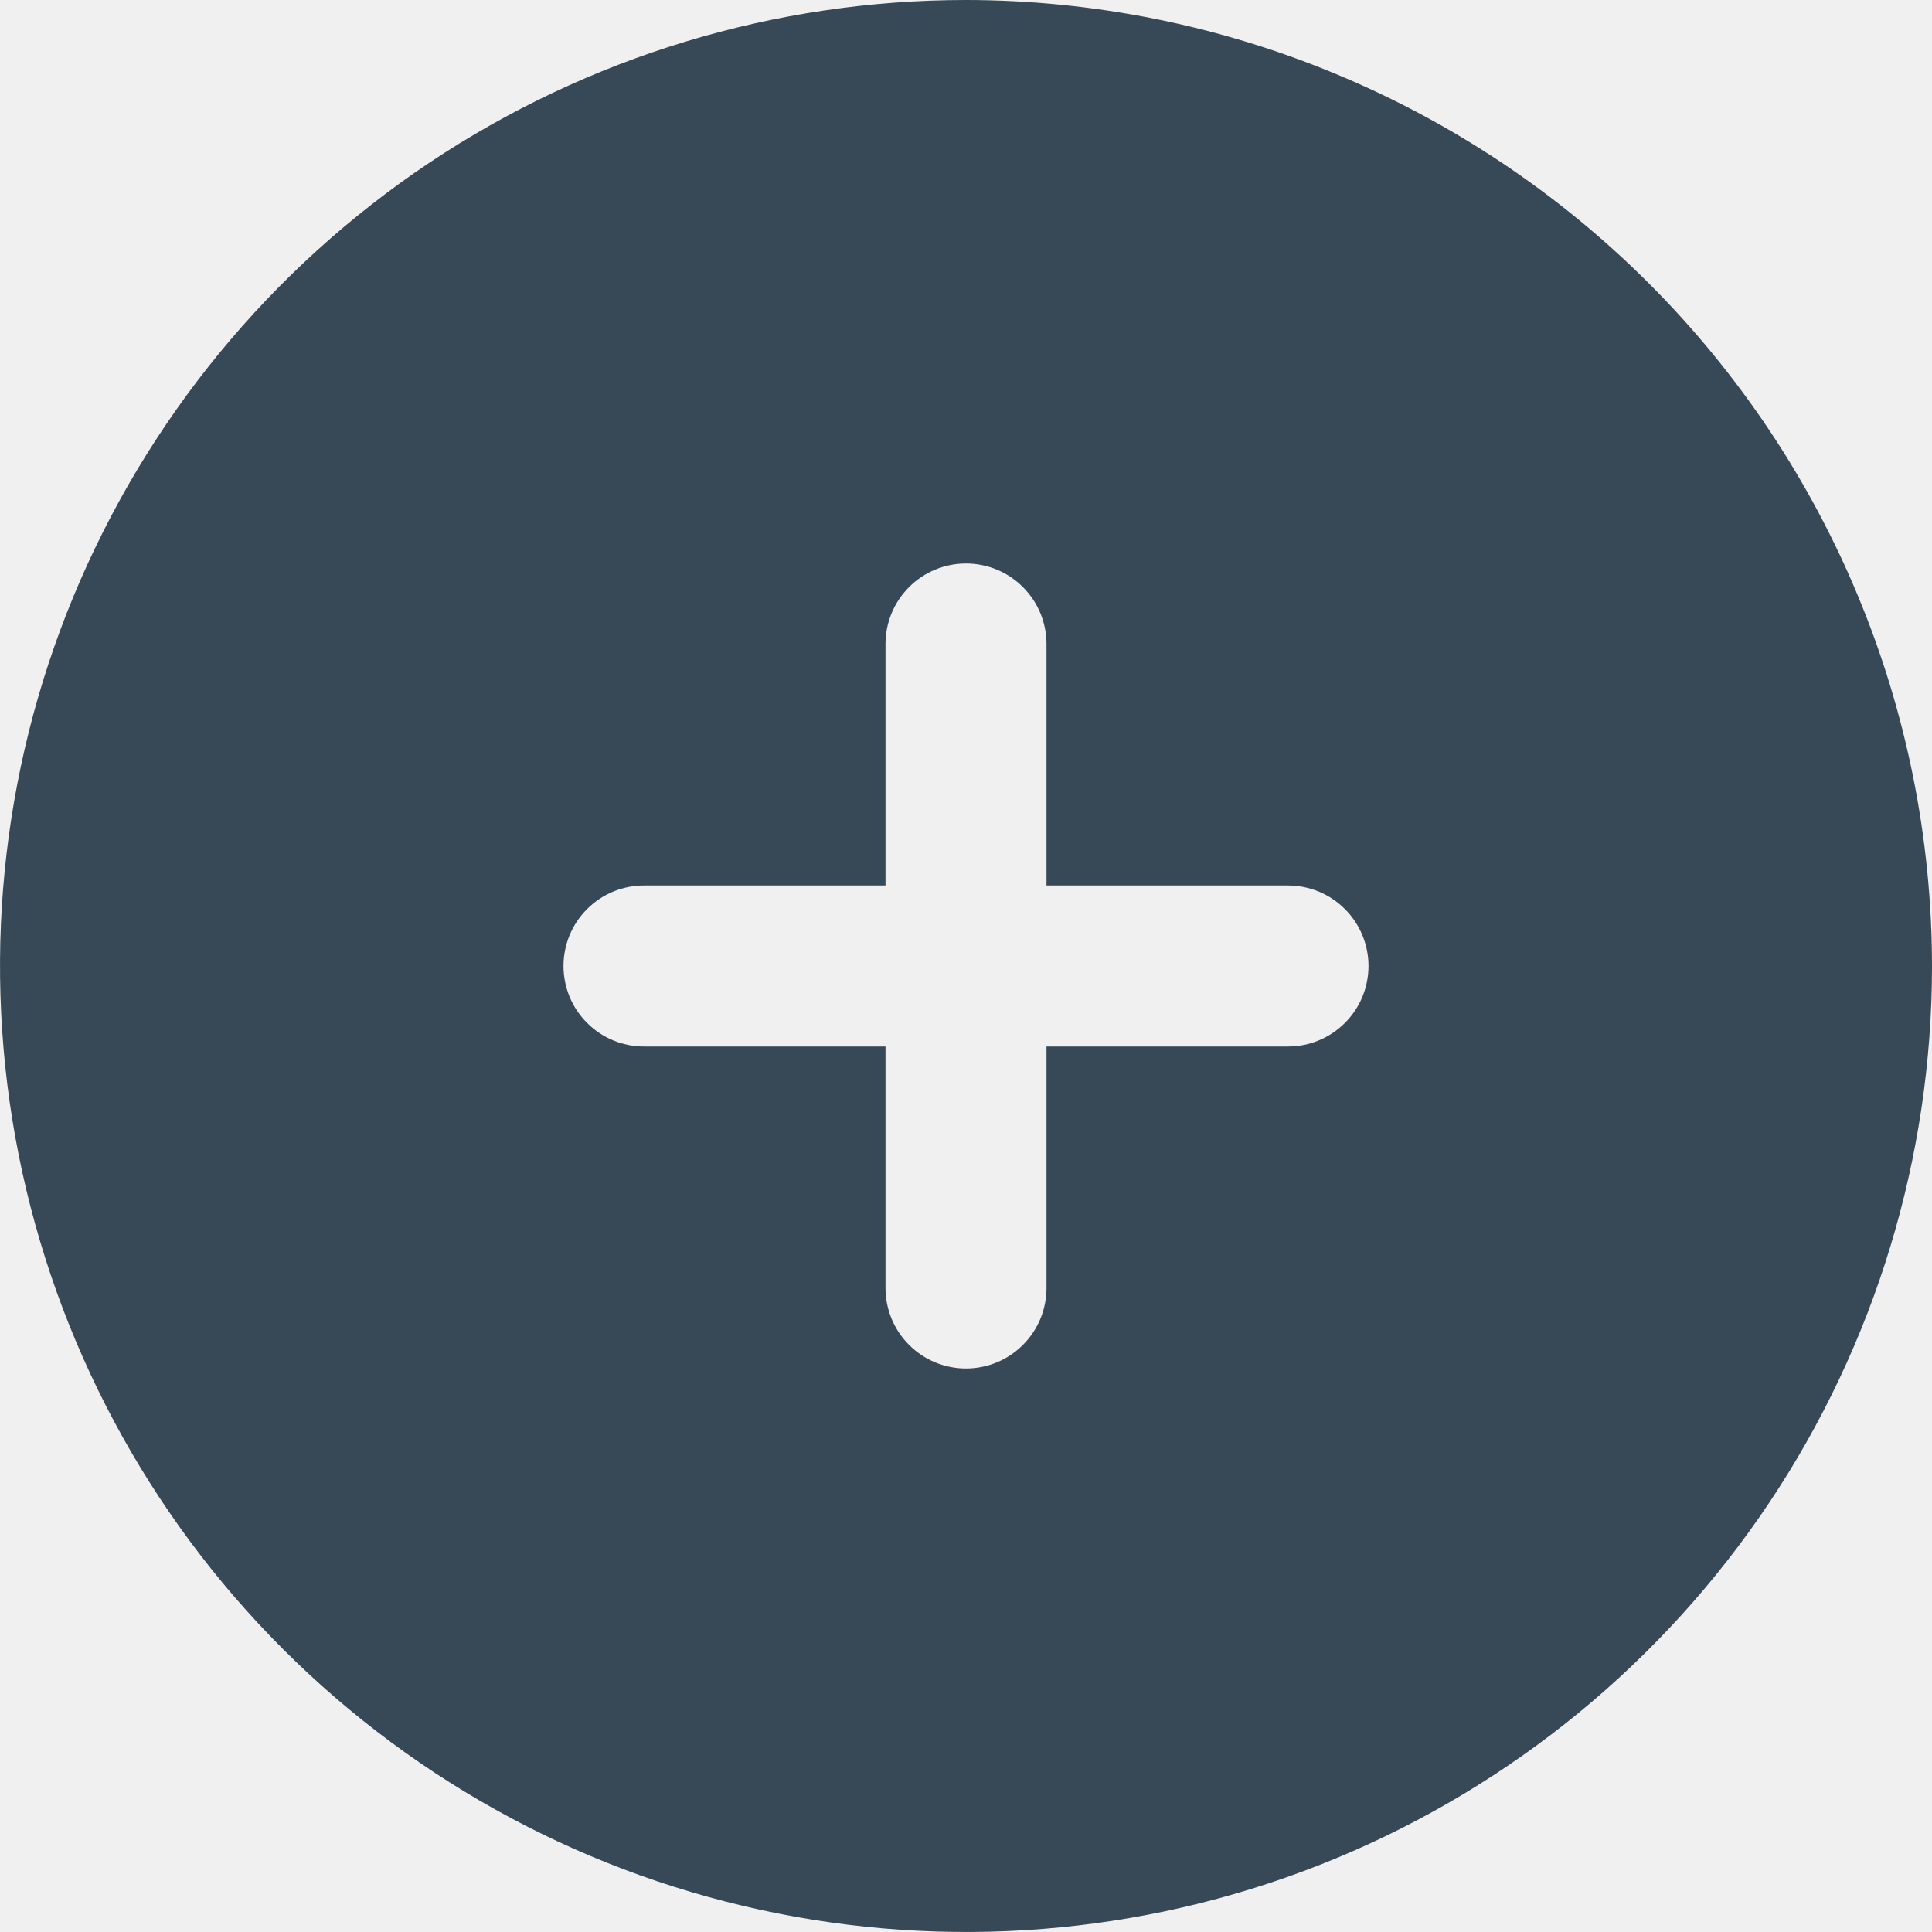
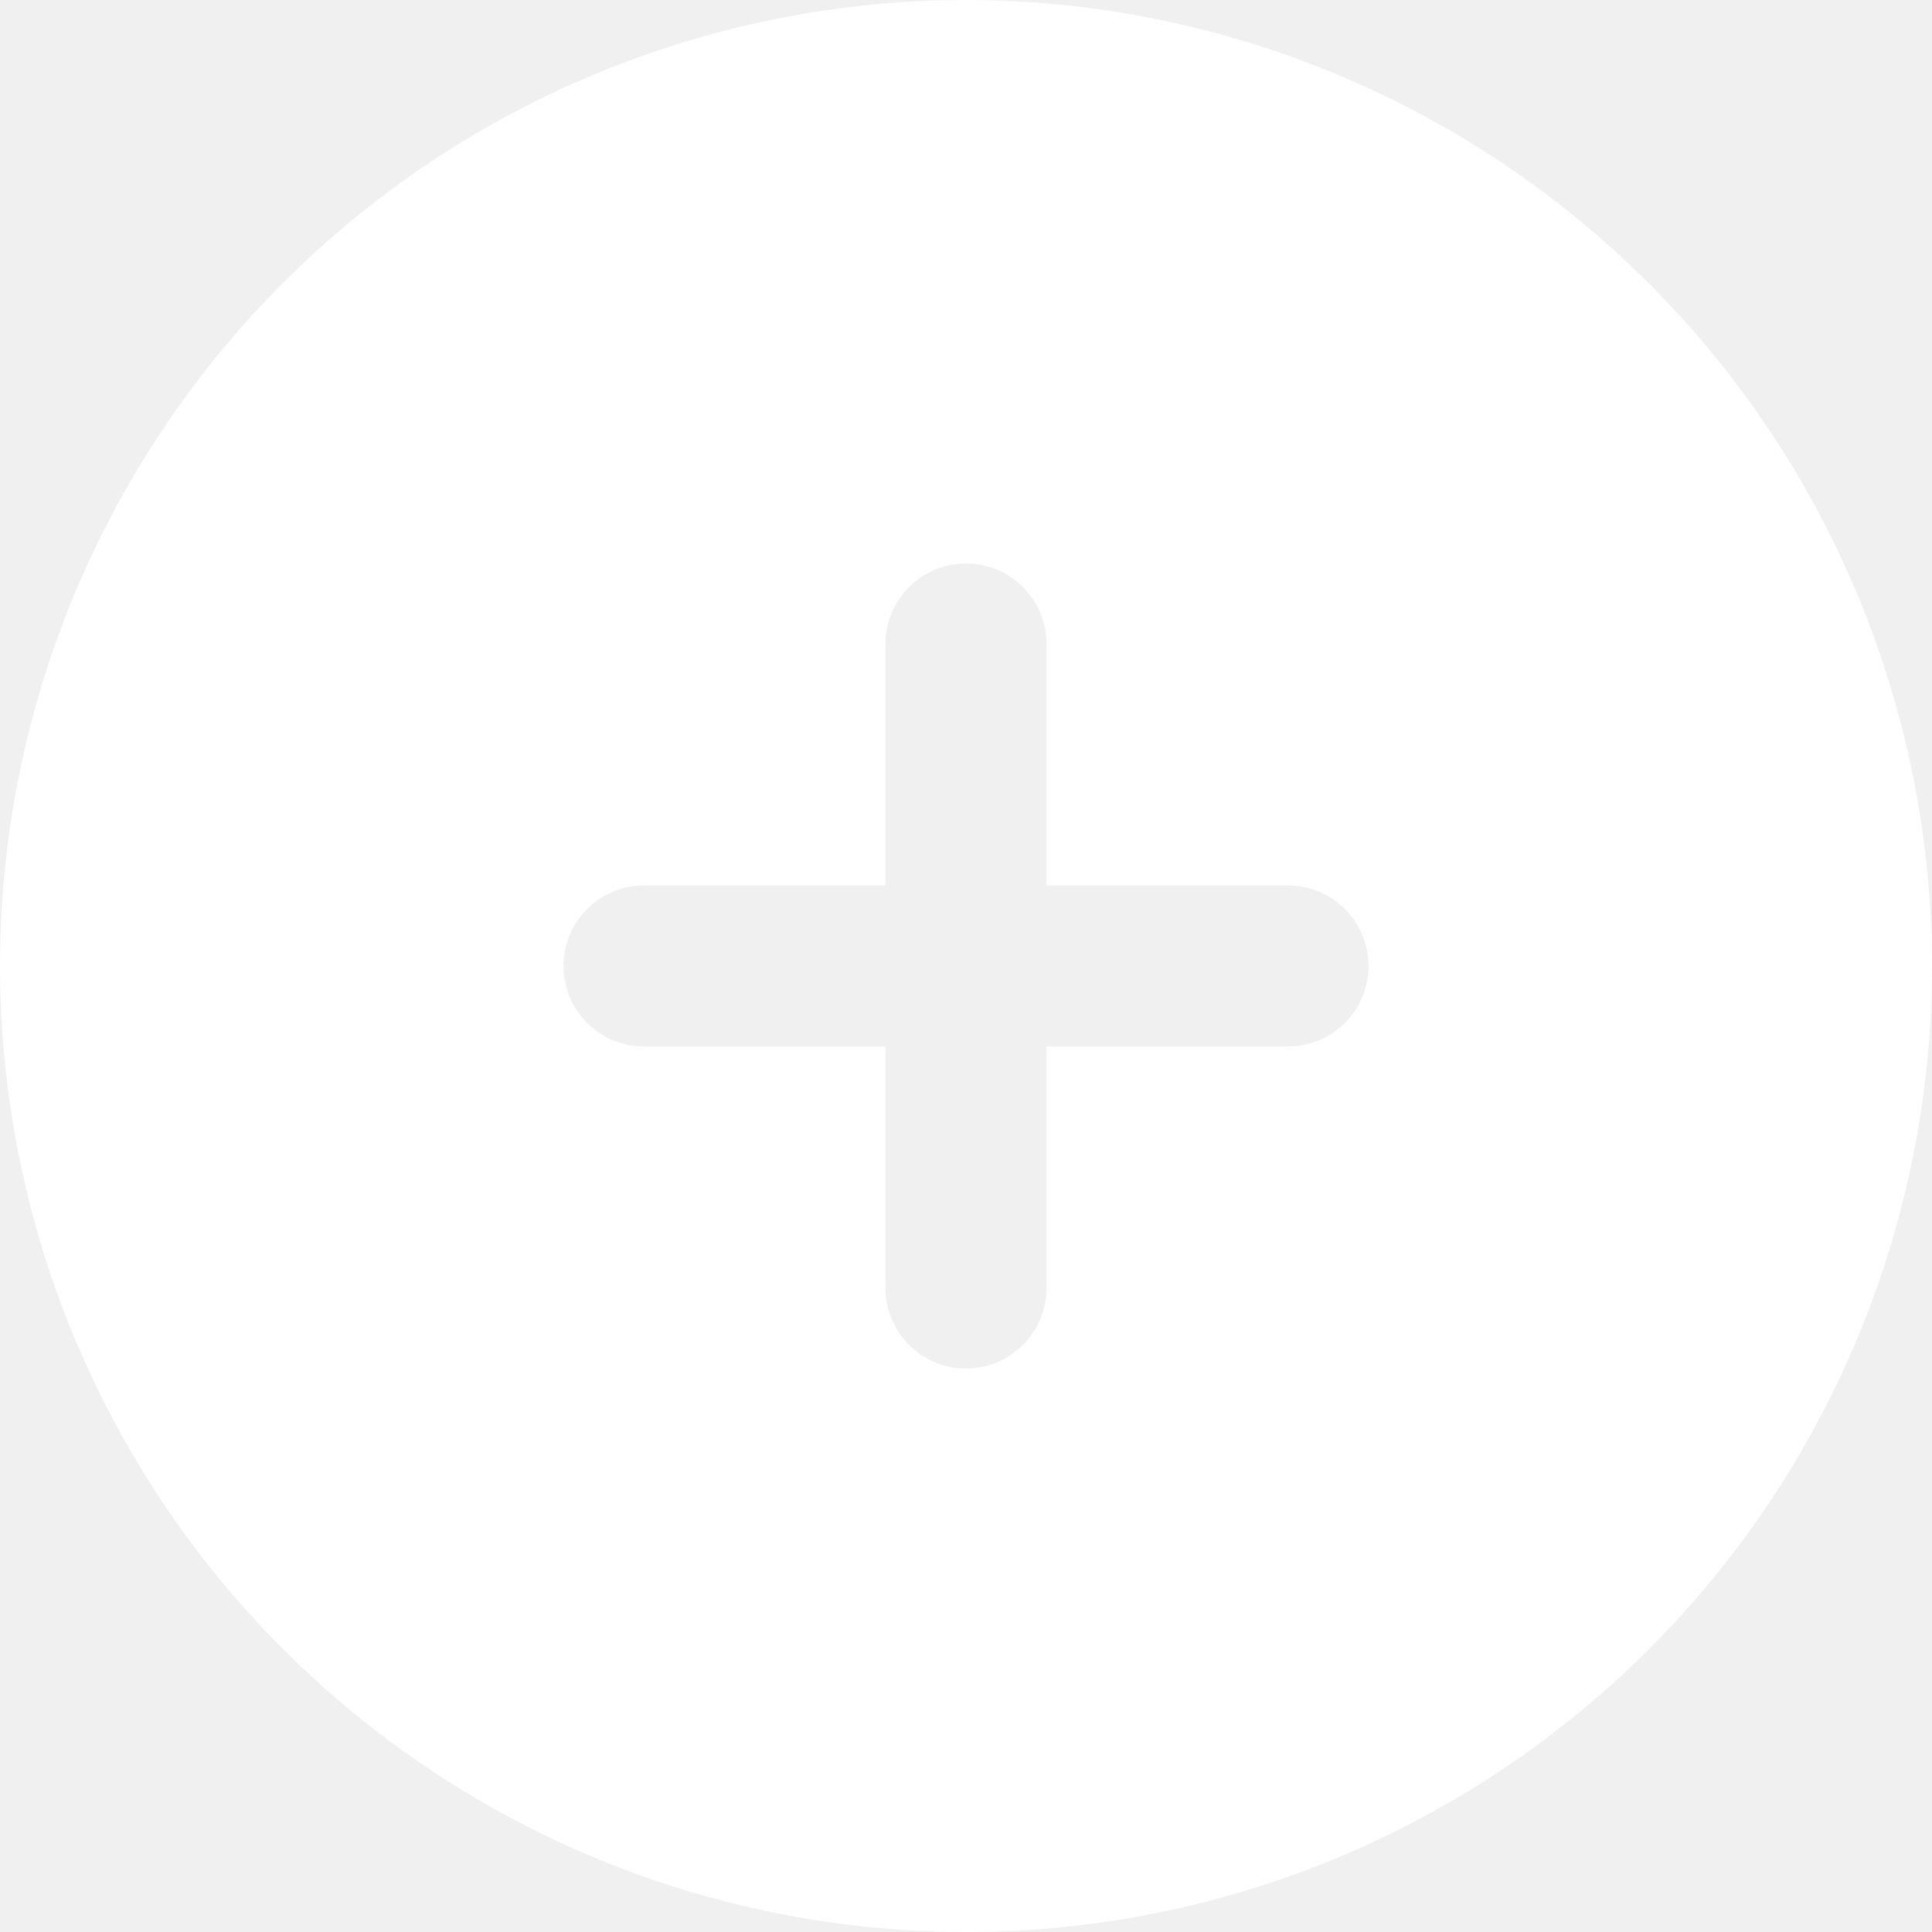
<svg xmlns="http://www.w3.org/2000/svg" width="24" height="24" viewBox="0 0 24 24" fill="none">
-   <path d="M12 0C9.627 0 7.307 0.704 5.333 2.022C3.36 3.341 1.822 5.215 0.913 7.408C0.005 9.601 -0.232 12.013 0.231 14.341C0.694 16.669 1.836 18.807 3.515 20.485C5.193 22.163 7.331 23.306 9.659 23.769C11.987 24.232 14.399 23.995 16.592 23.087C18.785 22.178 20.659 20.64 21.978 18.667C23.296 16.694 24 14.373 24 12C23.997 8.818 22.731 5.768 20.482 3.519C18.232 1.269 15.181 0.003 12 0ZM16 13H13V16C13 16.265 12.895 16.52 12.707 16.707C12.52 16.895 12.265 17 12 17C11.735 17 11.48 16.895 11.293 16.707C11.105 16.52 11 16.265 11 16V13H8C7.735 13 7.48 12.895 7.293 12.707C7.105 12.52 7 12.265 7 12C7 11.735 7.105 11.48 7.293 11.293C7.48 11.105 7.735 11 8 11H11V8C11 7.735 11.105 7.48 11.293 7.293C11.48 7.105 11.735 7 12 7C12.265 7 12.52 7.105 12.707 7.293C12.895 7.48 13 7.735 13 8V11H16C16.265 11 16.52 11.105 16.707 11.293C16.895 11.48 17 11.735 17 12C17 12.265 16.895 12.52 16.707 12.707C16.52 12.895 16.265 13 16 13Z" fill="#374957" />
+   <path d="M12 0C9.627 0 7.307 0.704 5.333 2.022C3.36 3.341 1.822 5.215 0.913 7.408C0.005 9.601 -0.232 12.013 0.231 14.341C0.694 16.669 1.836 18.807 3.515 20.485C5.193 22.163 7.331 23.306 9.659 23.769C11.987 24.232 14.399 23.995 16.592 23.087C18.785 22.178 20.659 20.64 21.978 18.667C23.296 16.694 24 14.373 24 12C23.997 8.818 22.731 5.768 20.482 3.519C18.232 1.269 15.181 0.003 12 0ZM16 13H13V16C13 16.265 12.895 16.52 12.707 16.707C12.52 16.895 12.265 17 12 17C11.735 17 11.48 16.895 11.293 16.707C11.105 16.52 11 16.265 11 16V13H8C7.735 13 7.48 12.895 7.293 12.707C7.105 12.52 7 12.265 7 12C7 11.735 7.105 11.48 7.293 11.293C7.48 11.105 7.735 11 8 11H11V8C11 7.735 11.105 7.48 11.293 7.293C11.48 7.105 11.735 7 12 7C12.265 7 12.52 7.105 12.707 7.293C12.895 7.48 13 7.735 13 8V11H16C16.265 11 16.52 11.105 16.707 11.293C16.895 11.48 17 11.735 17 12C17 12.265 16.895 12.52 16.707 12.707C16.52 12.895 16.265 13 16 13Z" fill="white" />
</svg>
